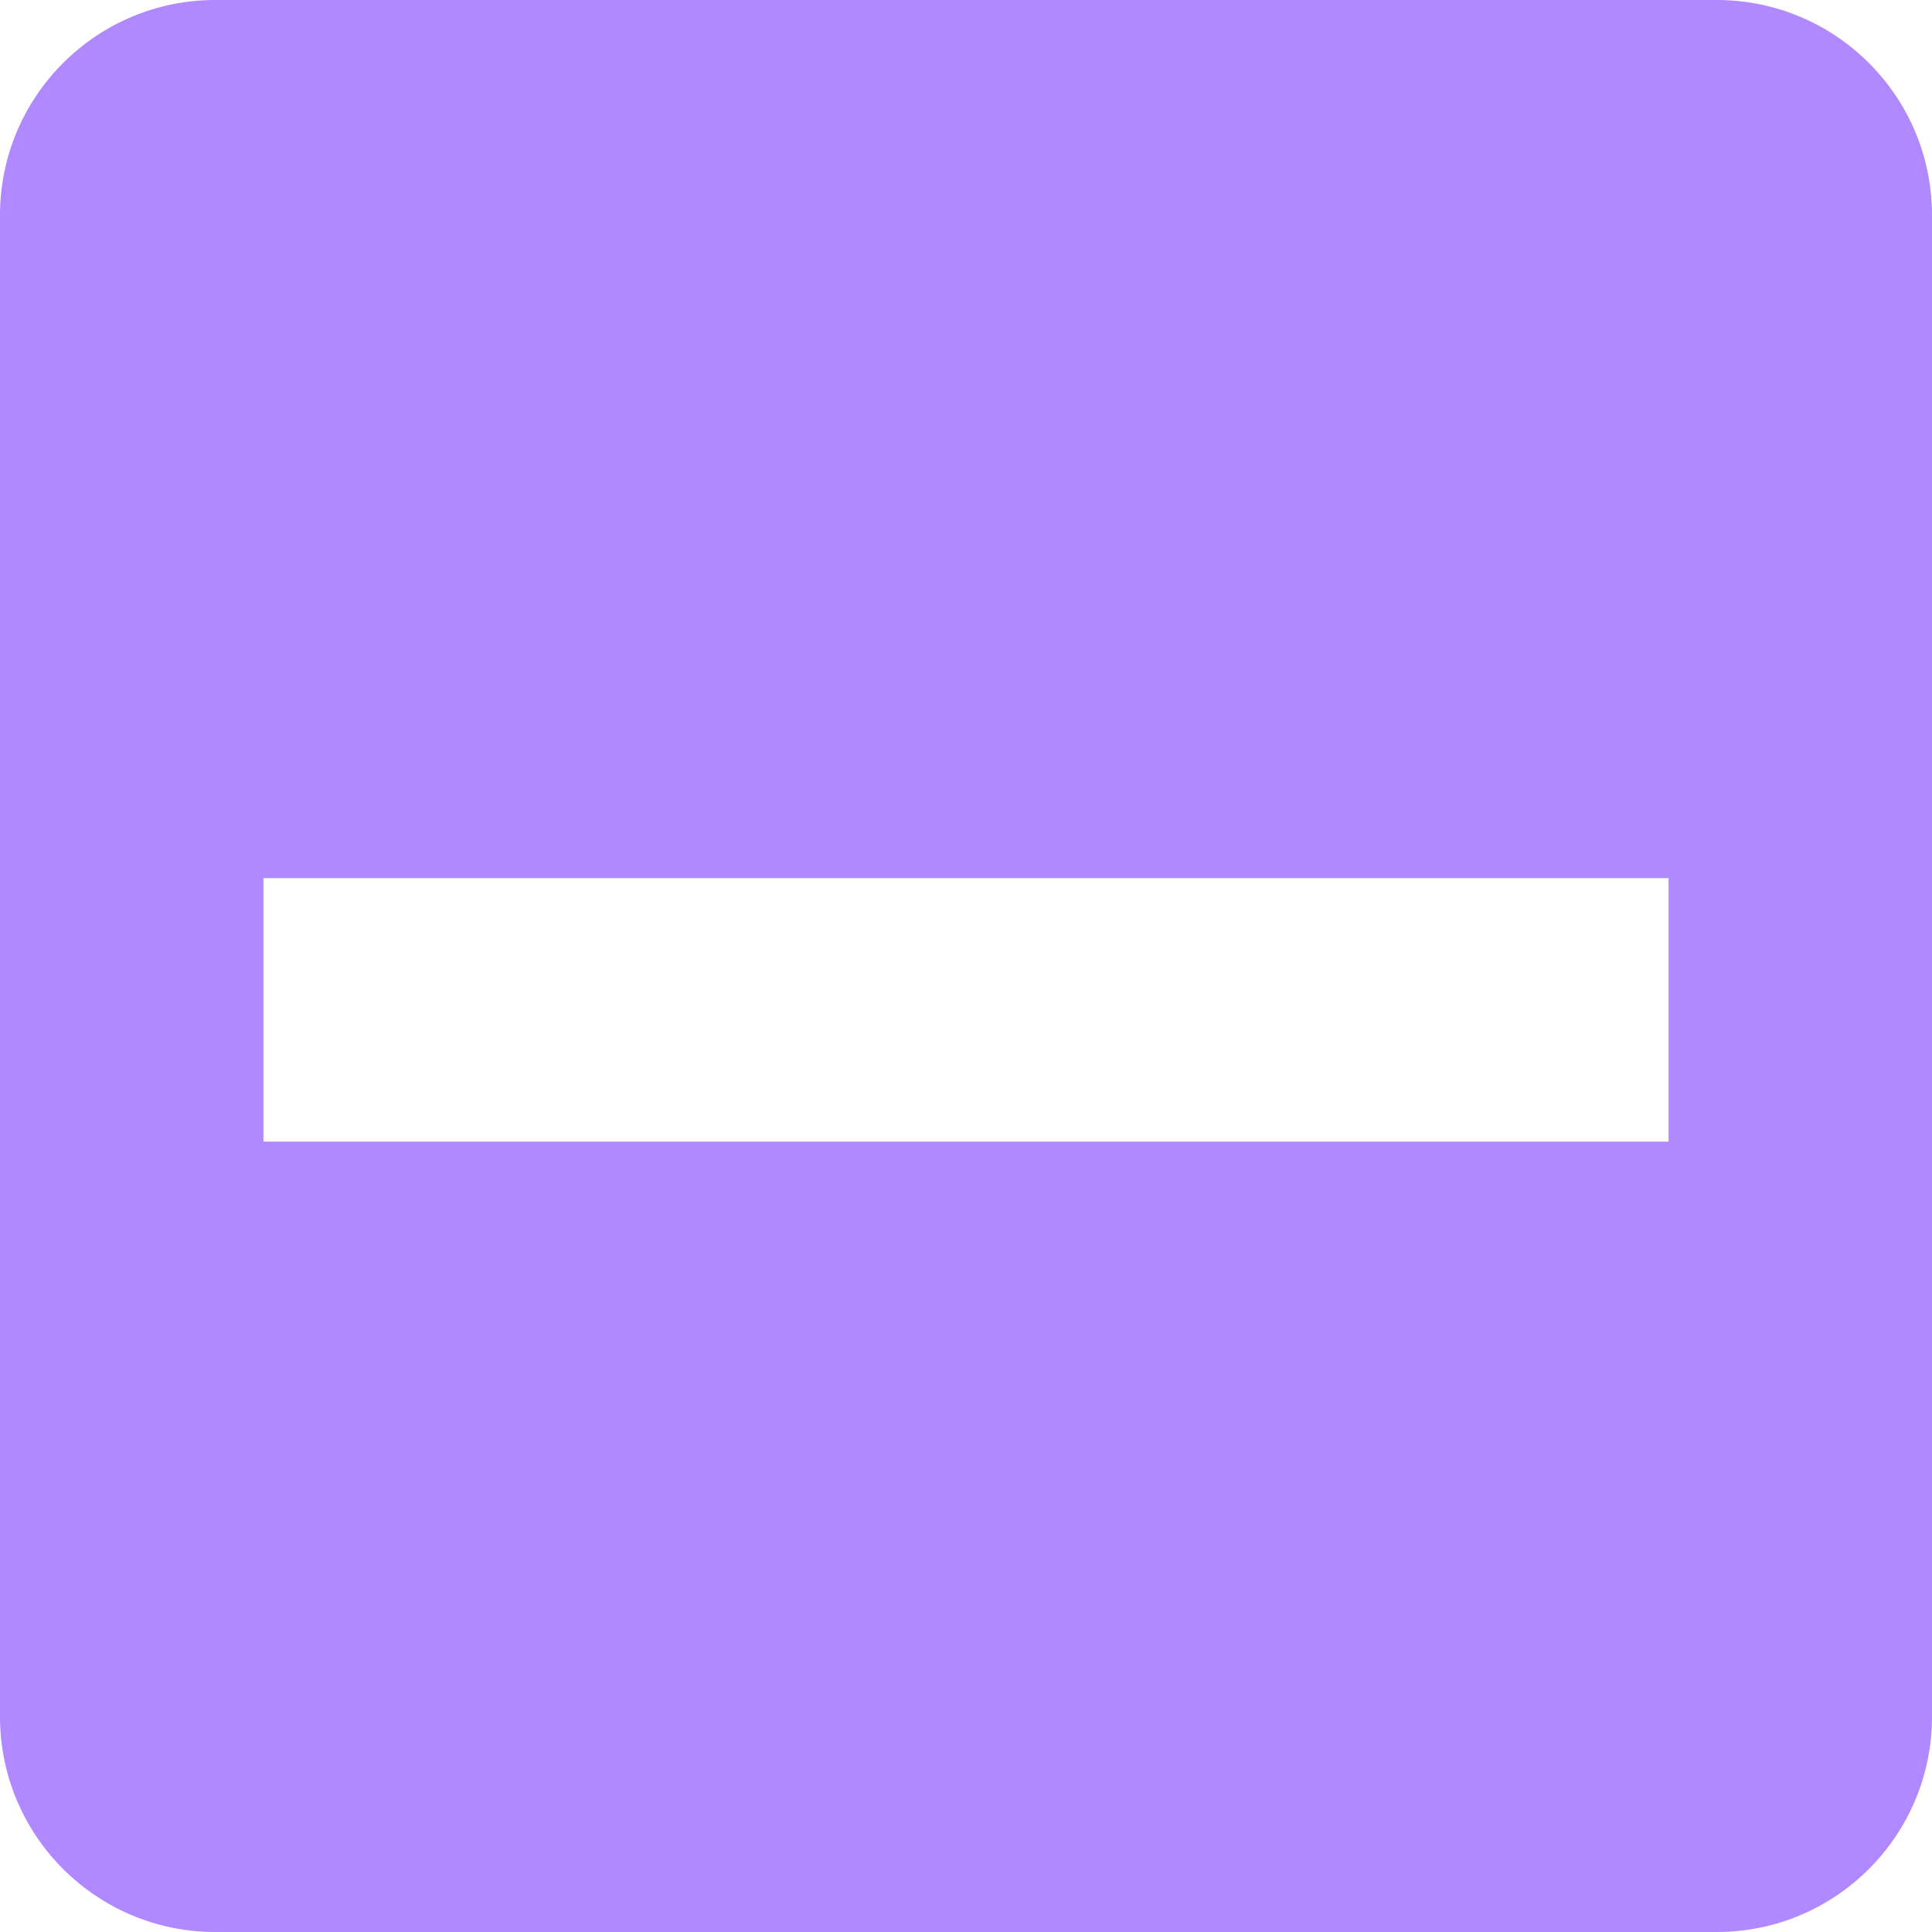
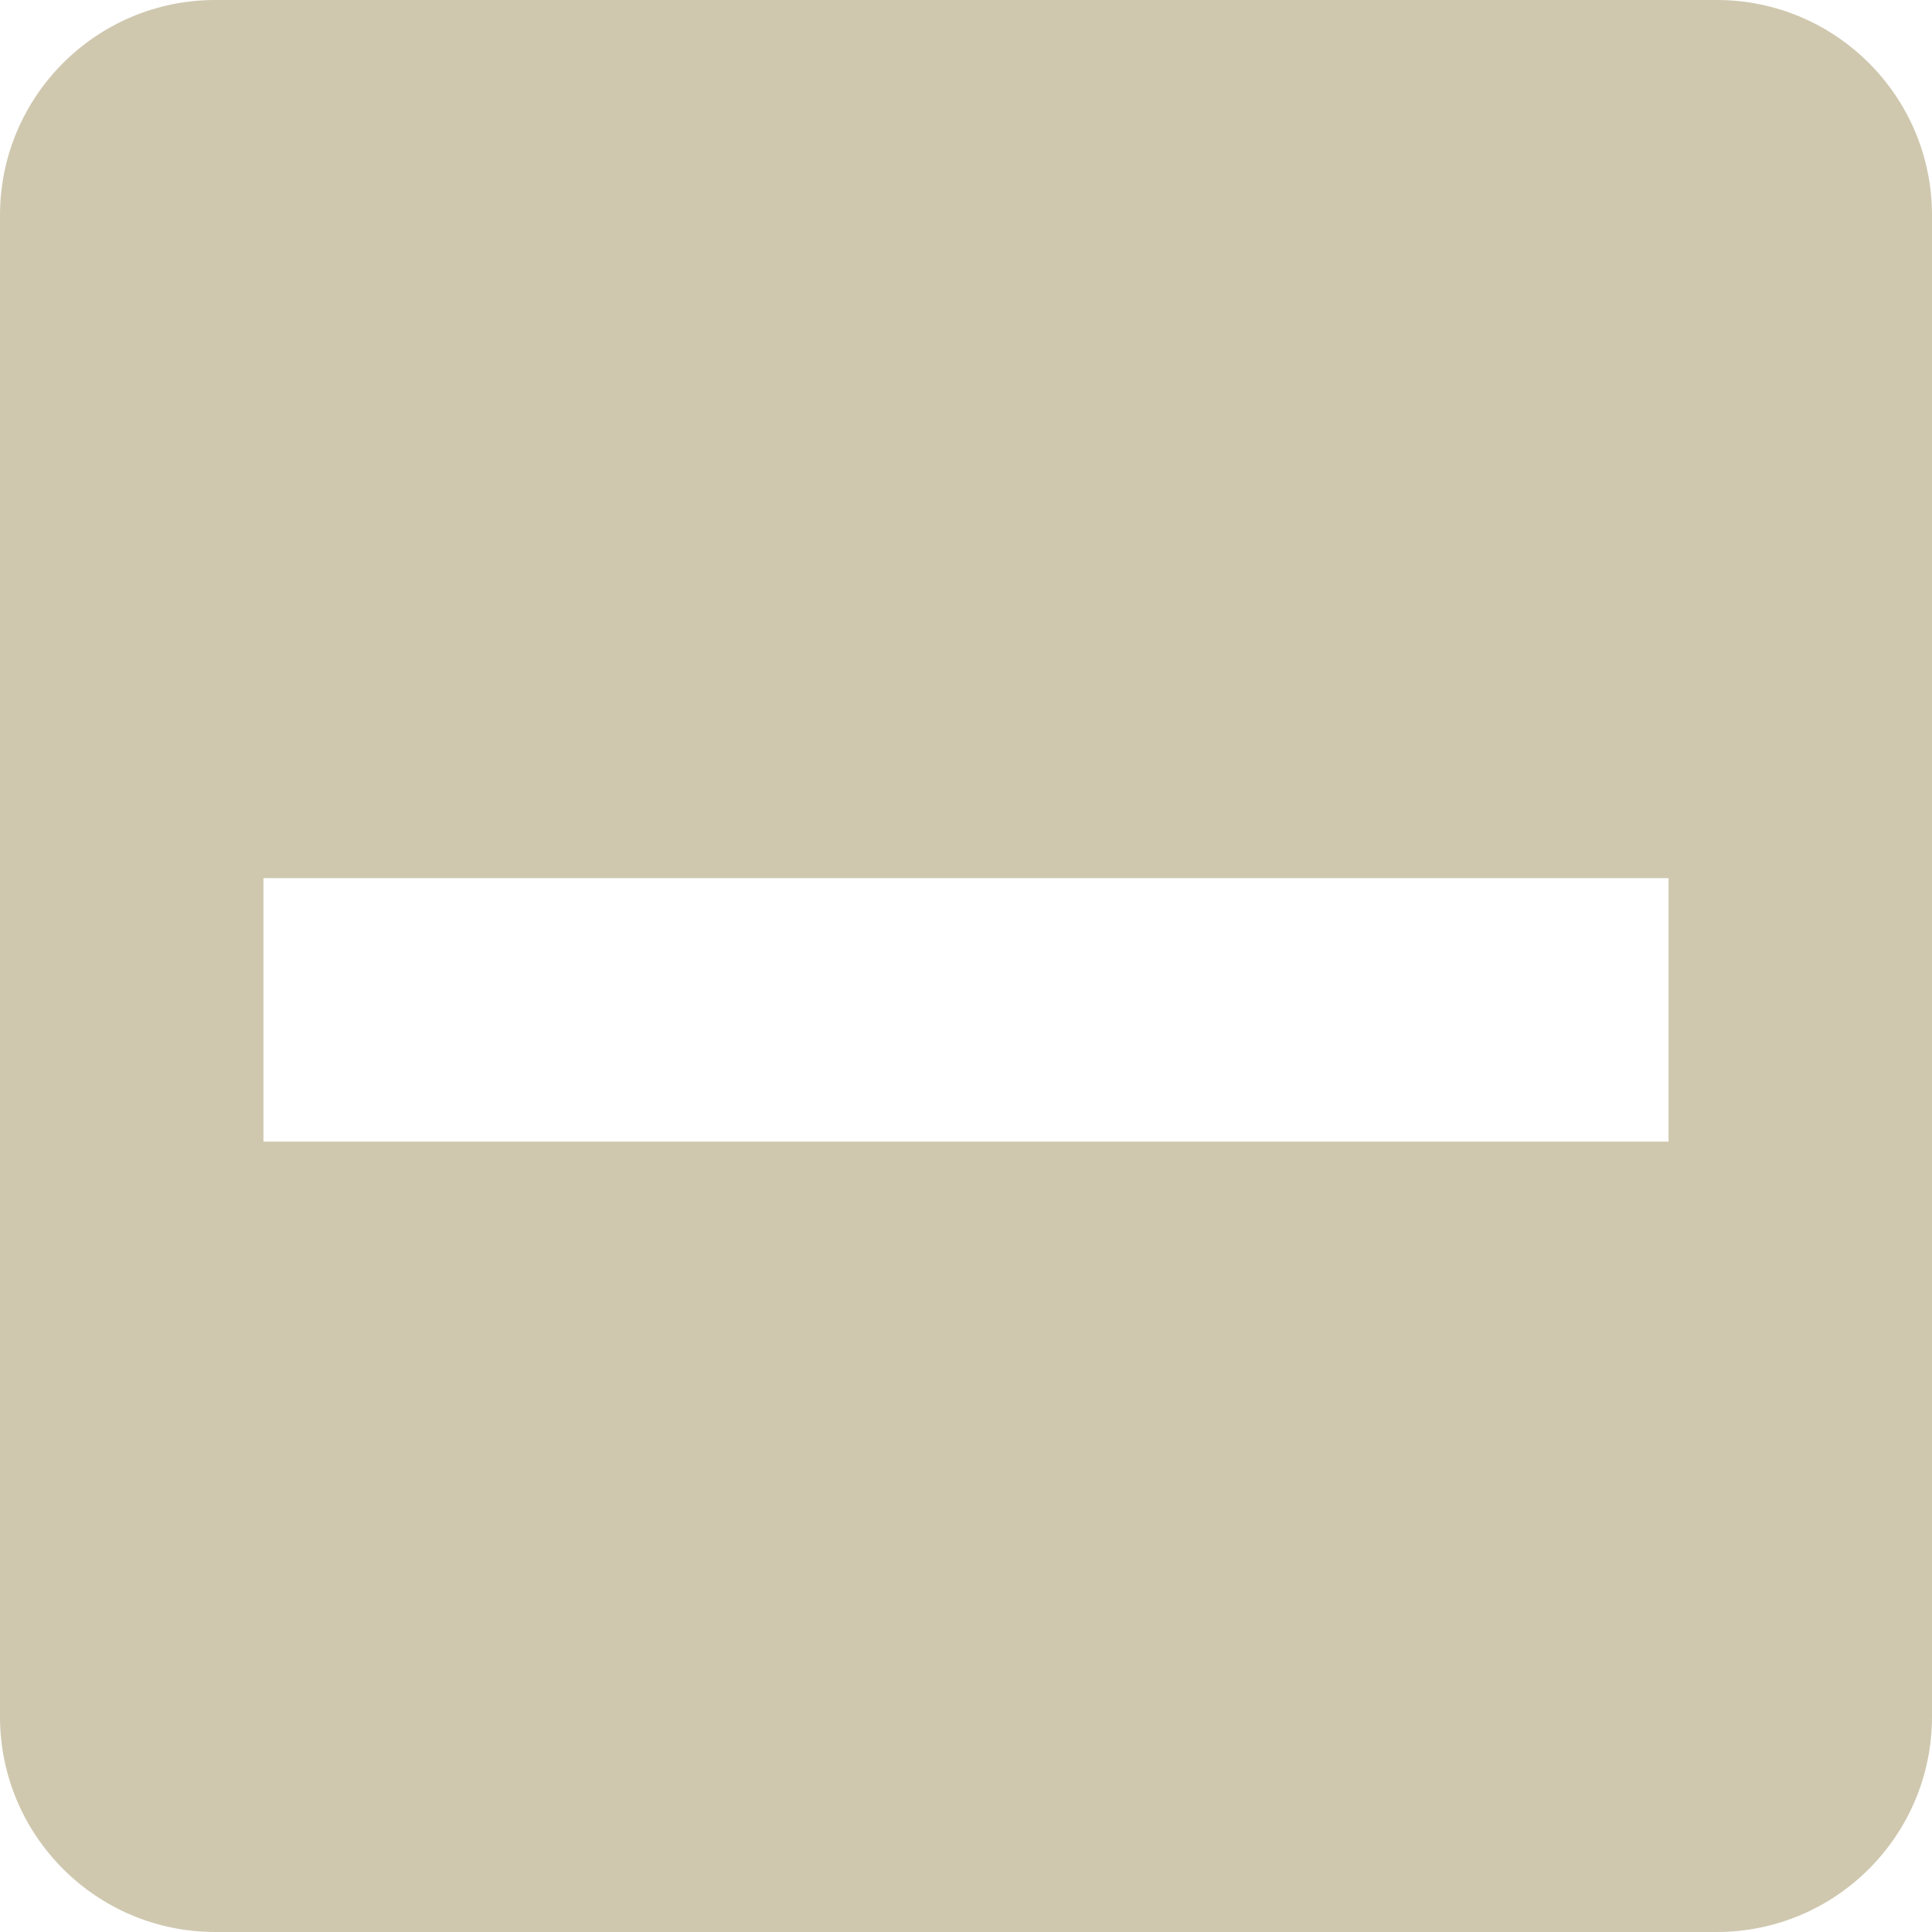
<svg xmlns="http://www.w3.org/2000/svg" width="22px" height="22px" viewBox="0 0 22 22" version="1.1">
  <g id="Page-1" stroke="none" stroke-width="1" fill="none" fill-rule="evenodd">
    <g id="ic-check-active" transform="translate(-1, -1)">
-       <g id="Group_8199" transform="translate(1, 1)" fill="#B088FF">
+       <g id="Group_8199" transform="translate(1, 1)" fill="#cfc8af">
        <path d="M19.556,0 L2.444,0 C1.096,0.004 0.004,1.096 4.4408921e-16,2.444 L4.4408921e-16,19.556 C0.004,20.904 1.096,21.996 2.444,22 L19.556,22 C20.904,21.996 21.996,20.904 22,19.556 L22,2.444 C21.996,1.096 20.904,0.004 19.556,0 Z M3,10 L19,10 L19,13 L3,13 L3,10 Z" id="check_on_light" />
      </g>
      <polygon id="Rectangle_4538" points="0 0 24 0 24 24 0 24" />
    </g>
  </g>
</svg>
